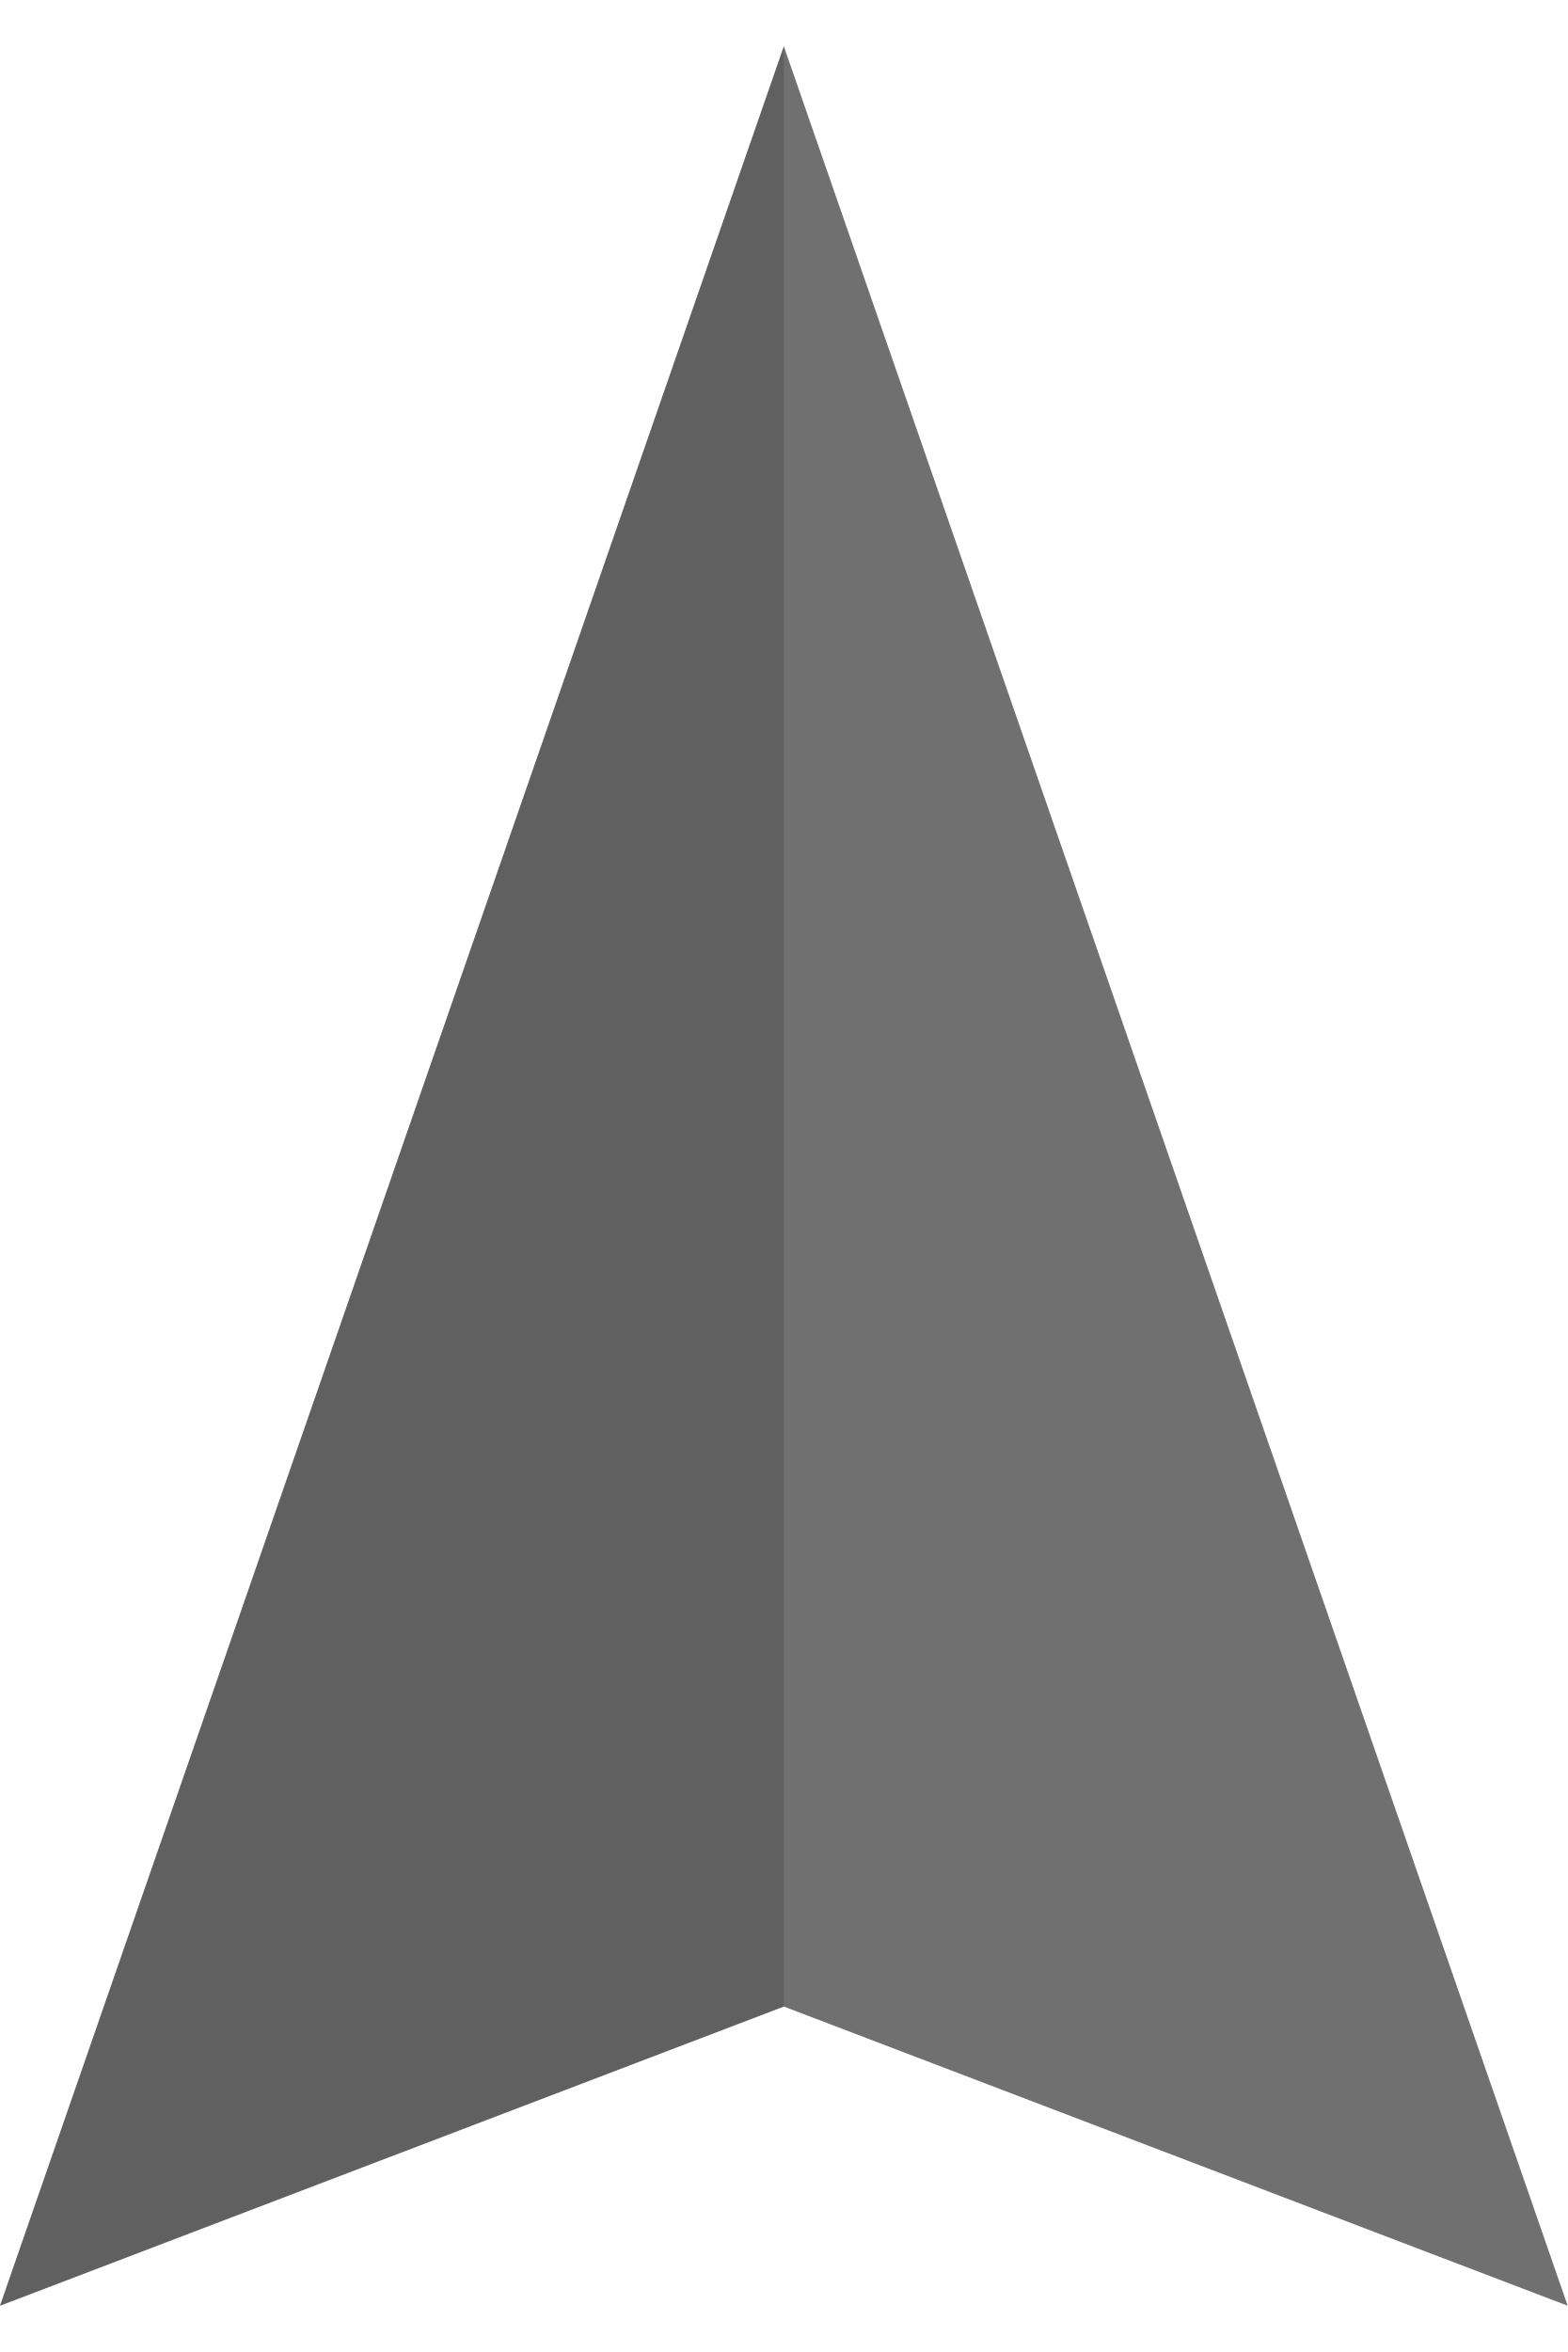
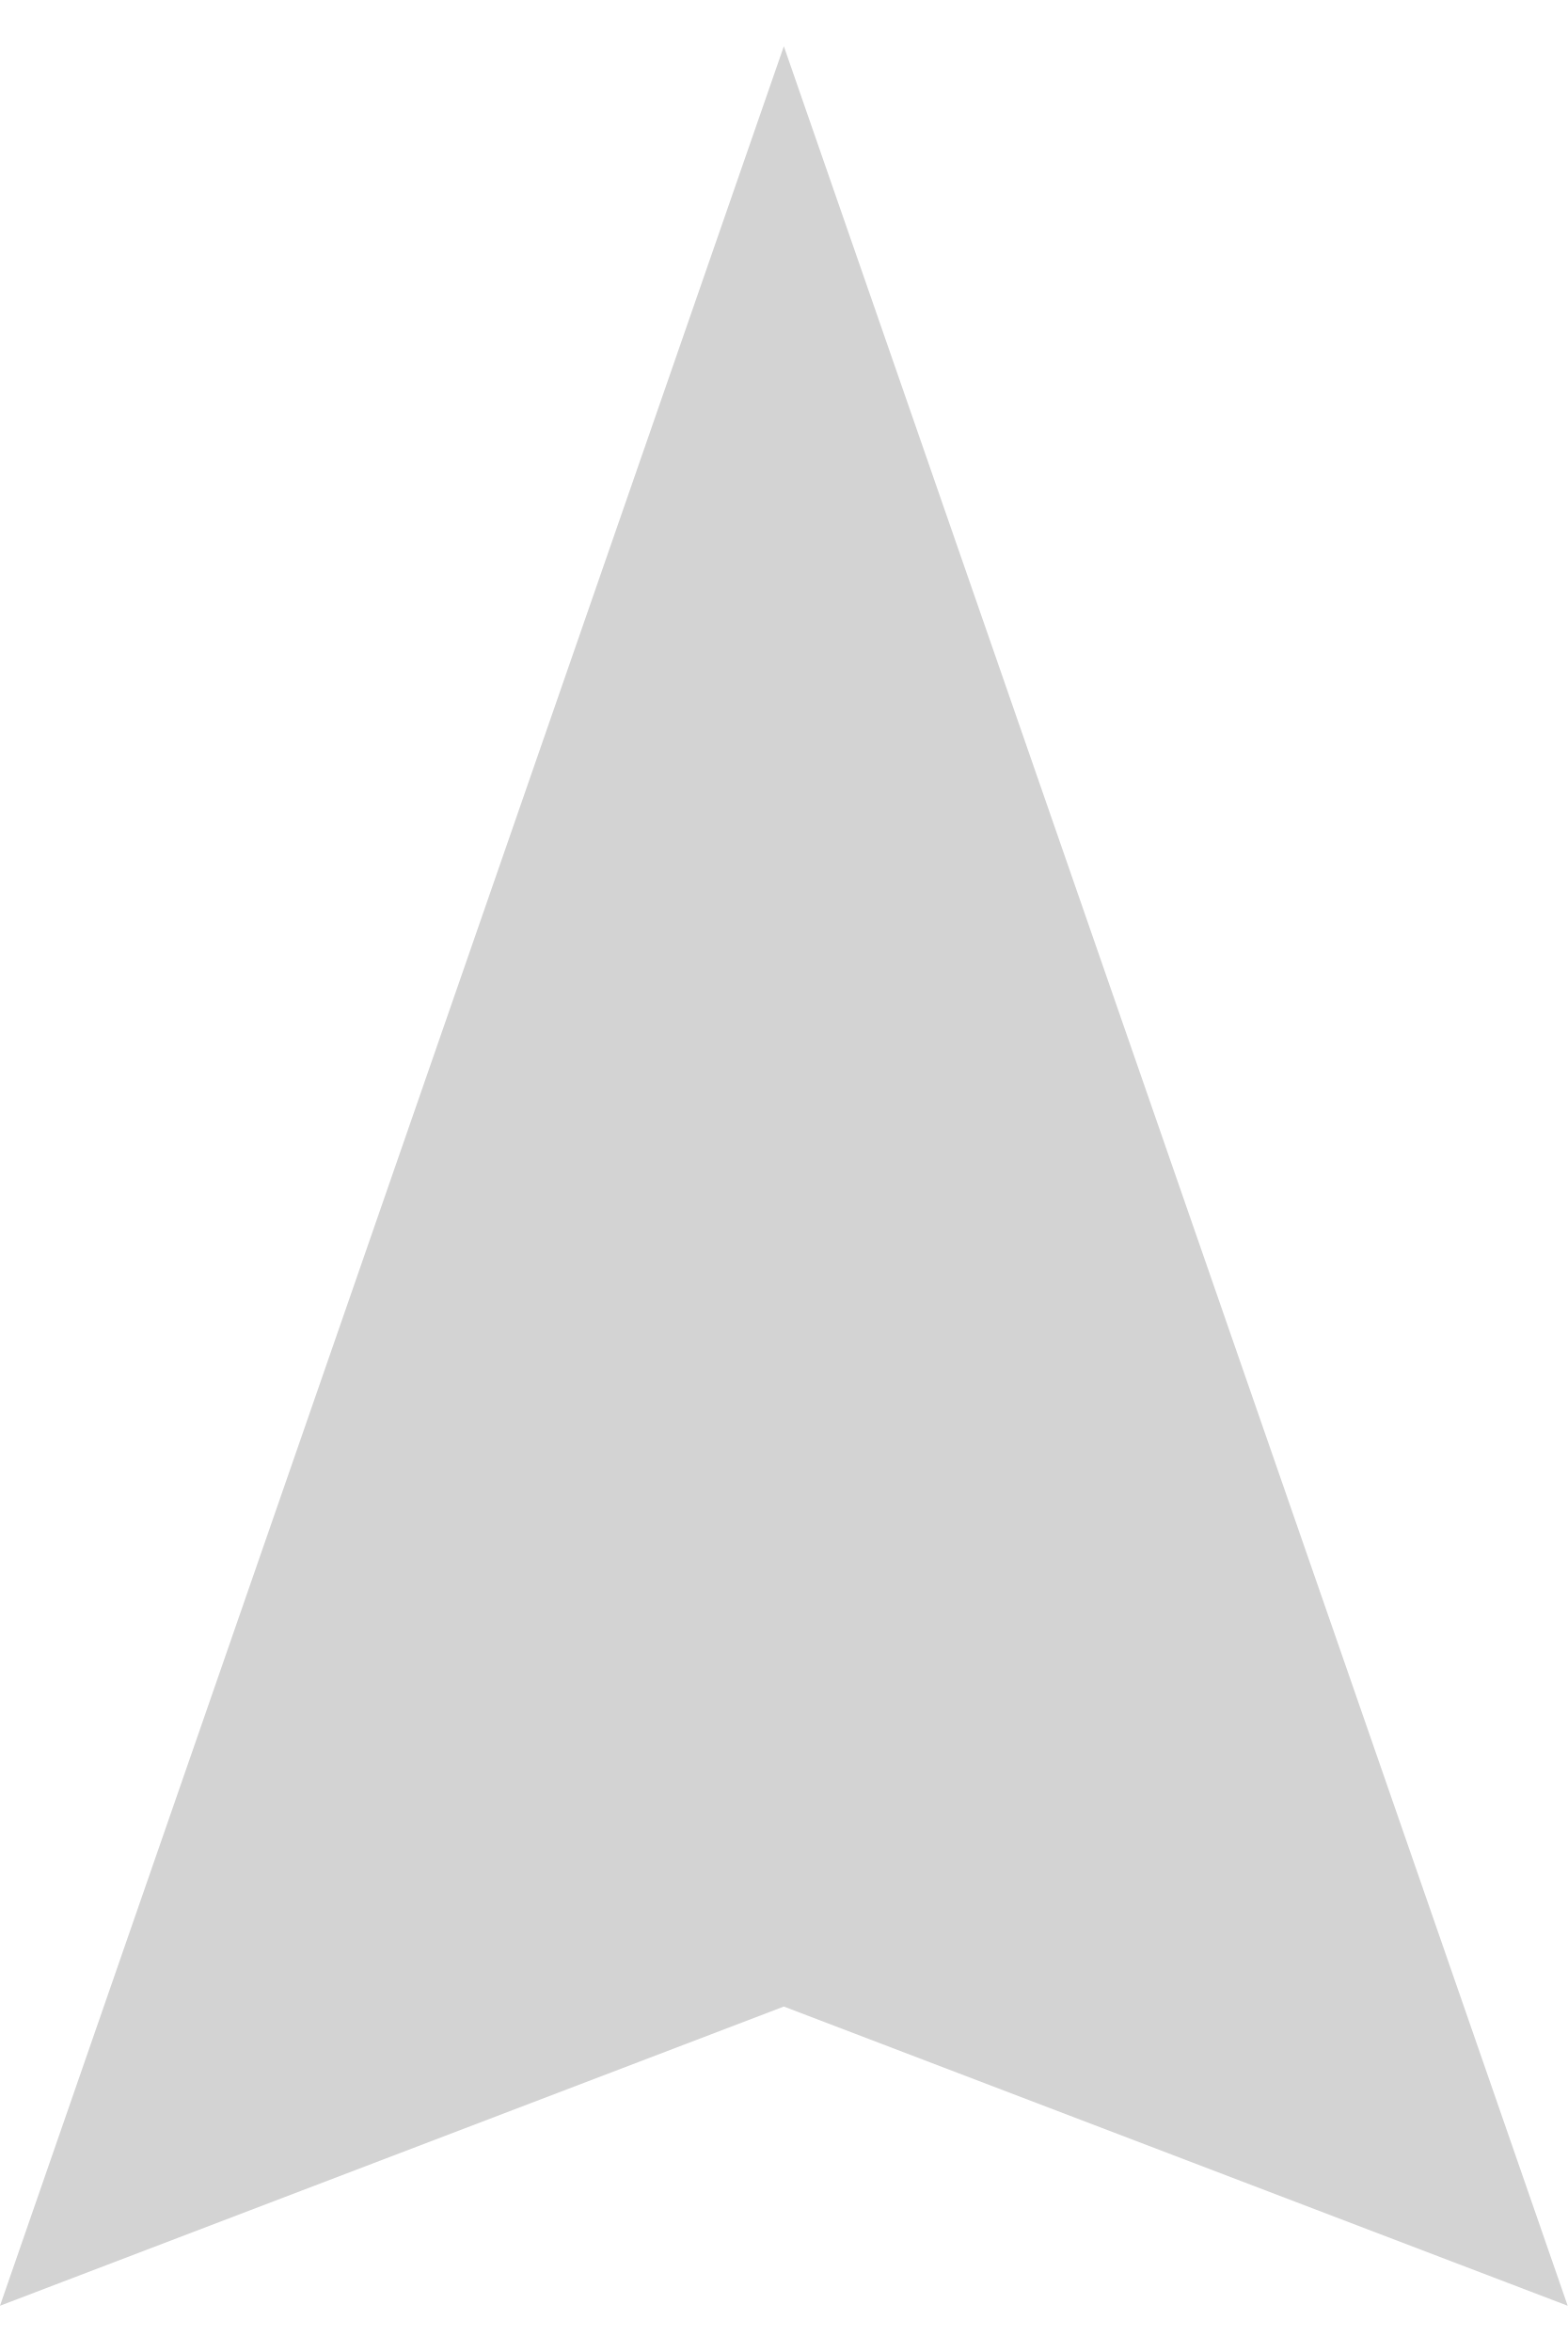
<svg xmlns="http://www.w3.org/2000/svg" xmlns:xlink="http://www.w3.org/1999/xlink" version="1.1" id="Layer_1" x="0px" y="0px" width="32px" height="48px" viewBox="0 0 32 48" enable-background="new 0 0 32 48" xml:space="preserve">
-   <polygon fill="#707070" points="16,40.95 0,47.056 16,0.944 32,47.056 " />
-   <g opacity="0.2">
-     <g>
+   <polygon fill="#D3D3D3" points="16,40.95 0,47.056 16,0.944 32,47.056 " />
+   <g display="none" opacity="0.2">
+     <g display="inline">
      <defs>
        <rect id="SVGID_1_" y="0.944" width="16" height="46.111" />
      </defs>
      <clipPath id="SVGID_2_">
        <use xlink:href="#SVGID_1_" overflow="visible" />
      </clipPath>
      <polygon clip-path="url(#SVGID_2_)" fill="#202020" points="16,0.944 16,40.949 0,47.056   " />
    </g>
  </g>
</svg>
